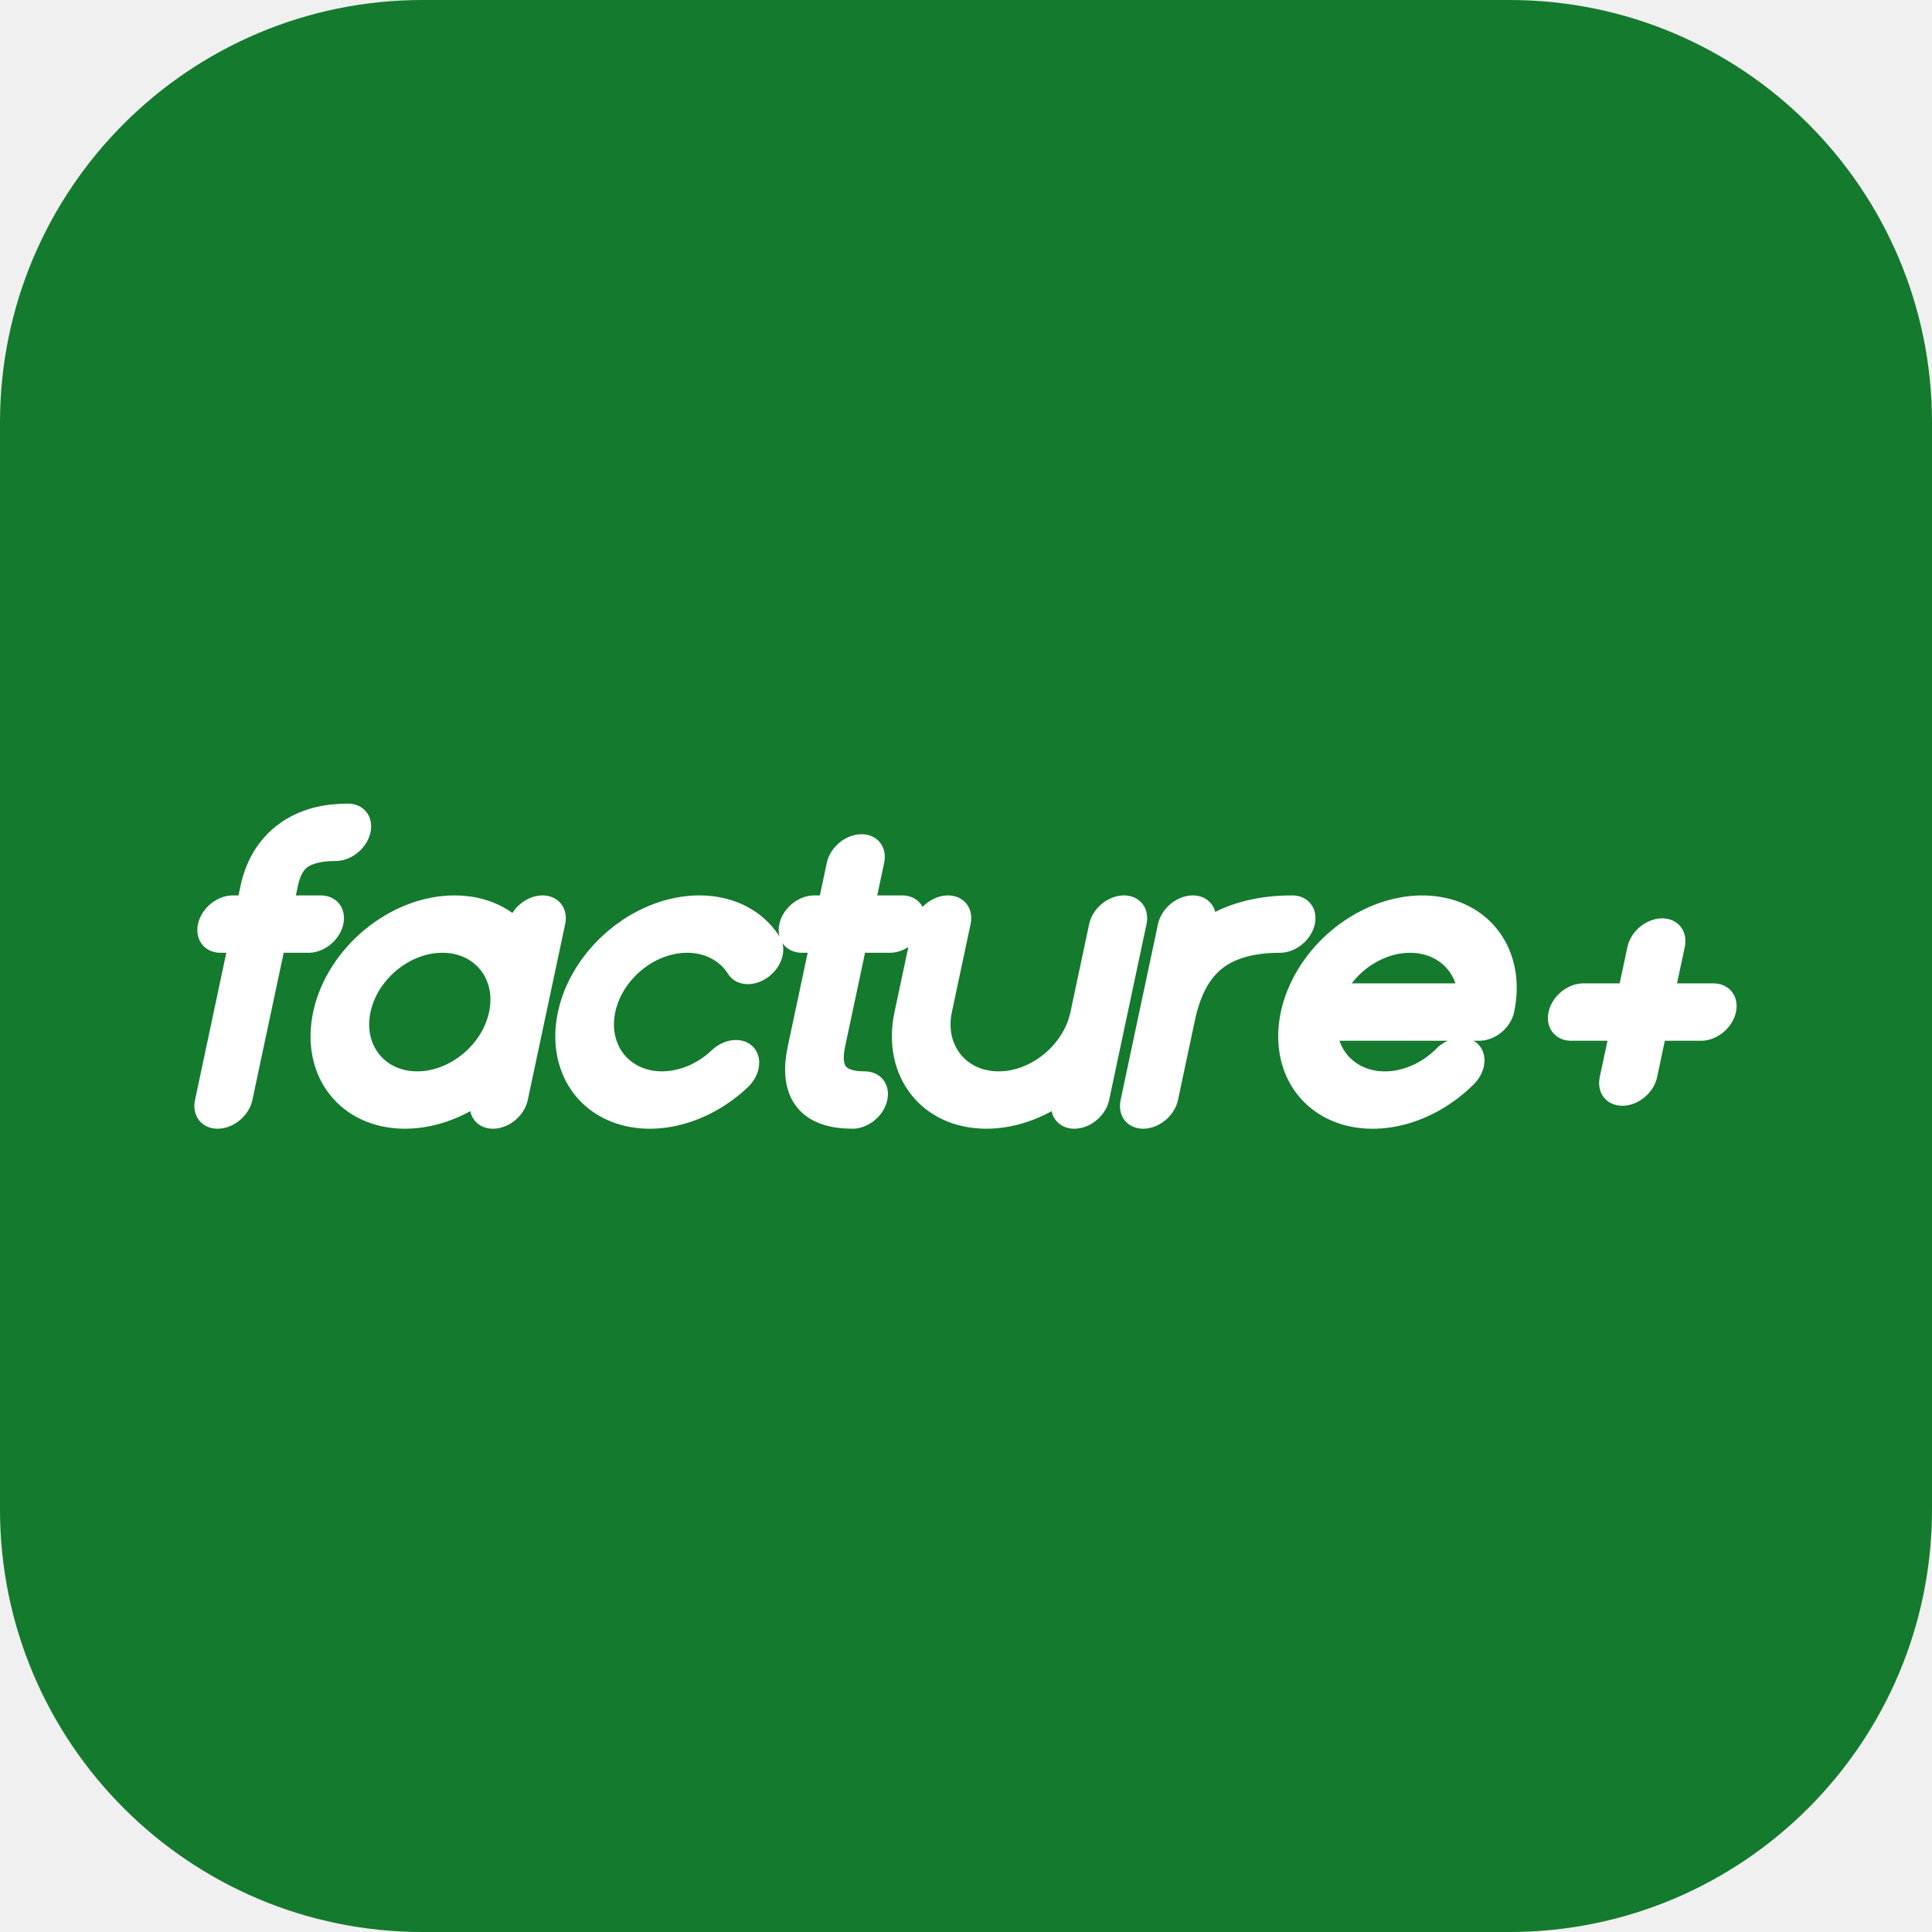
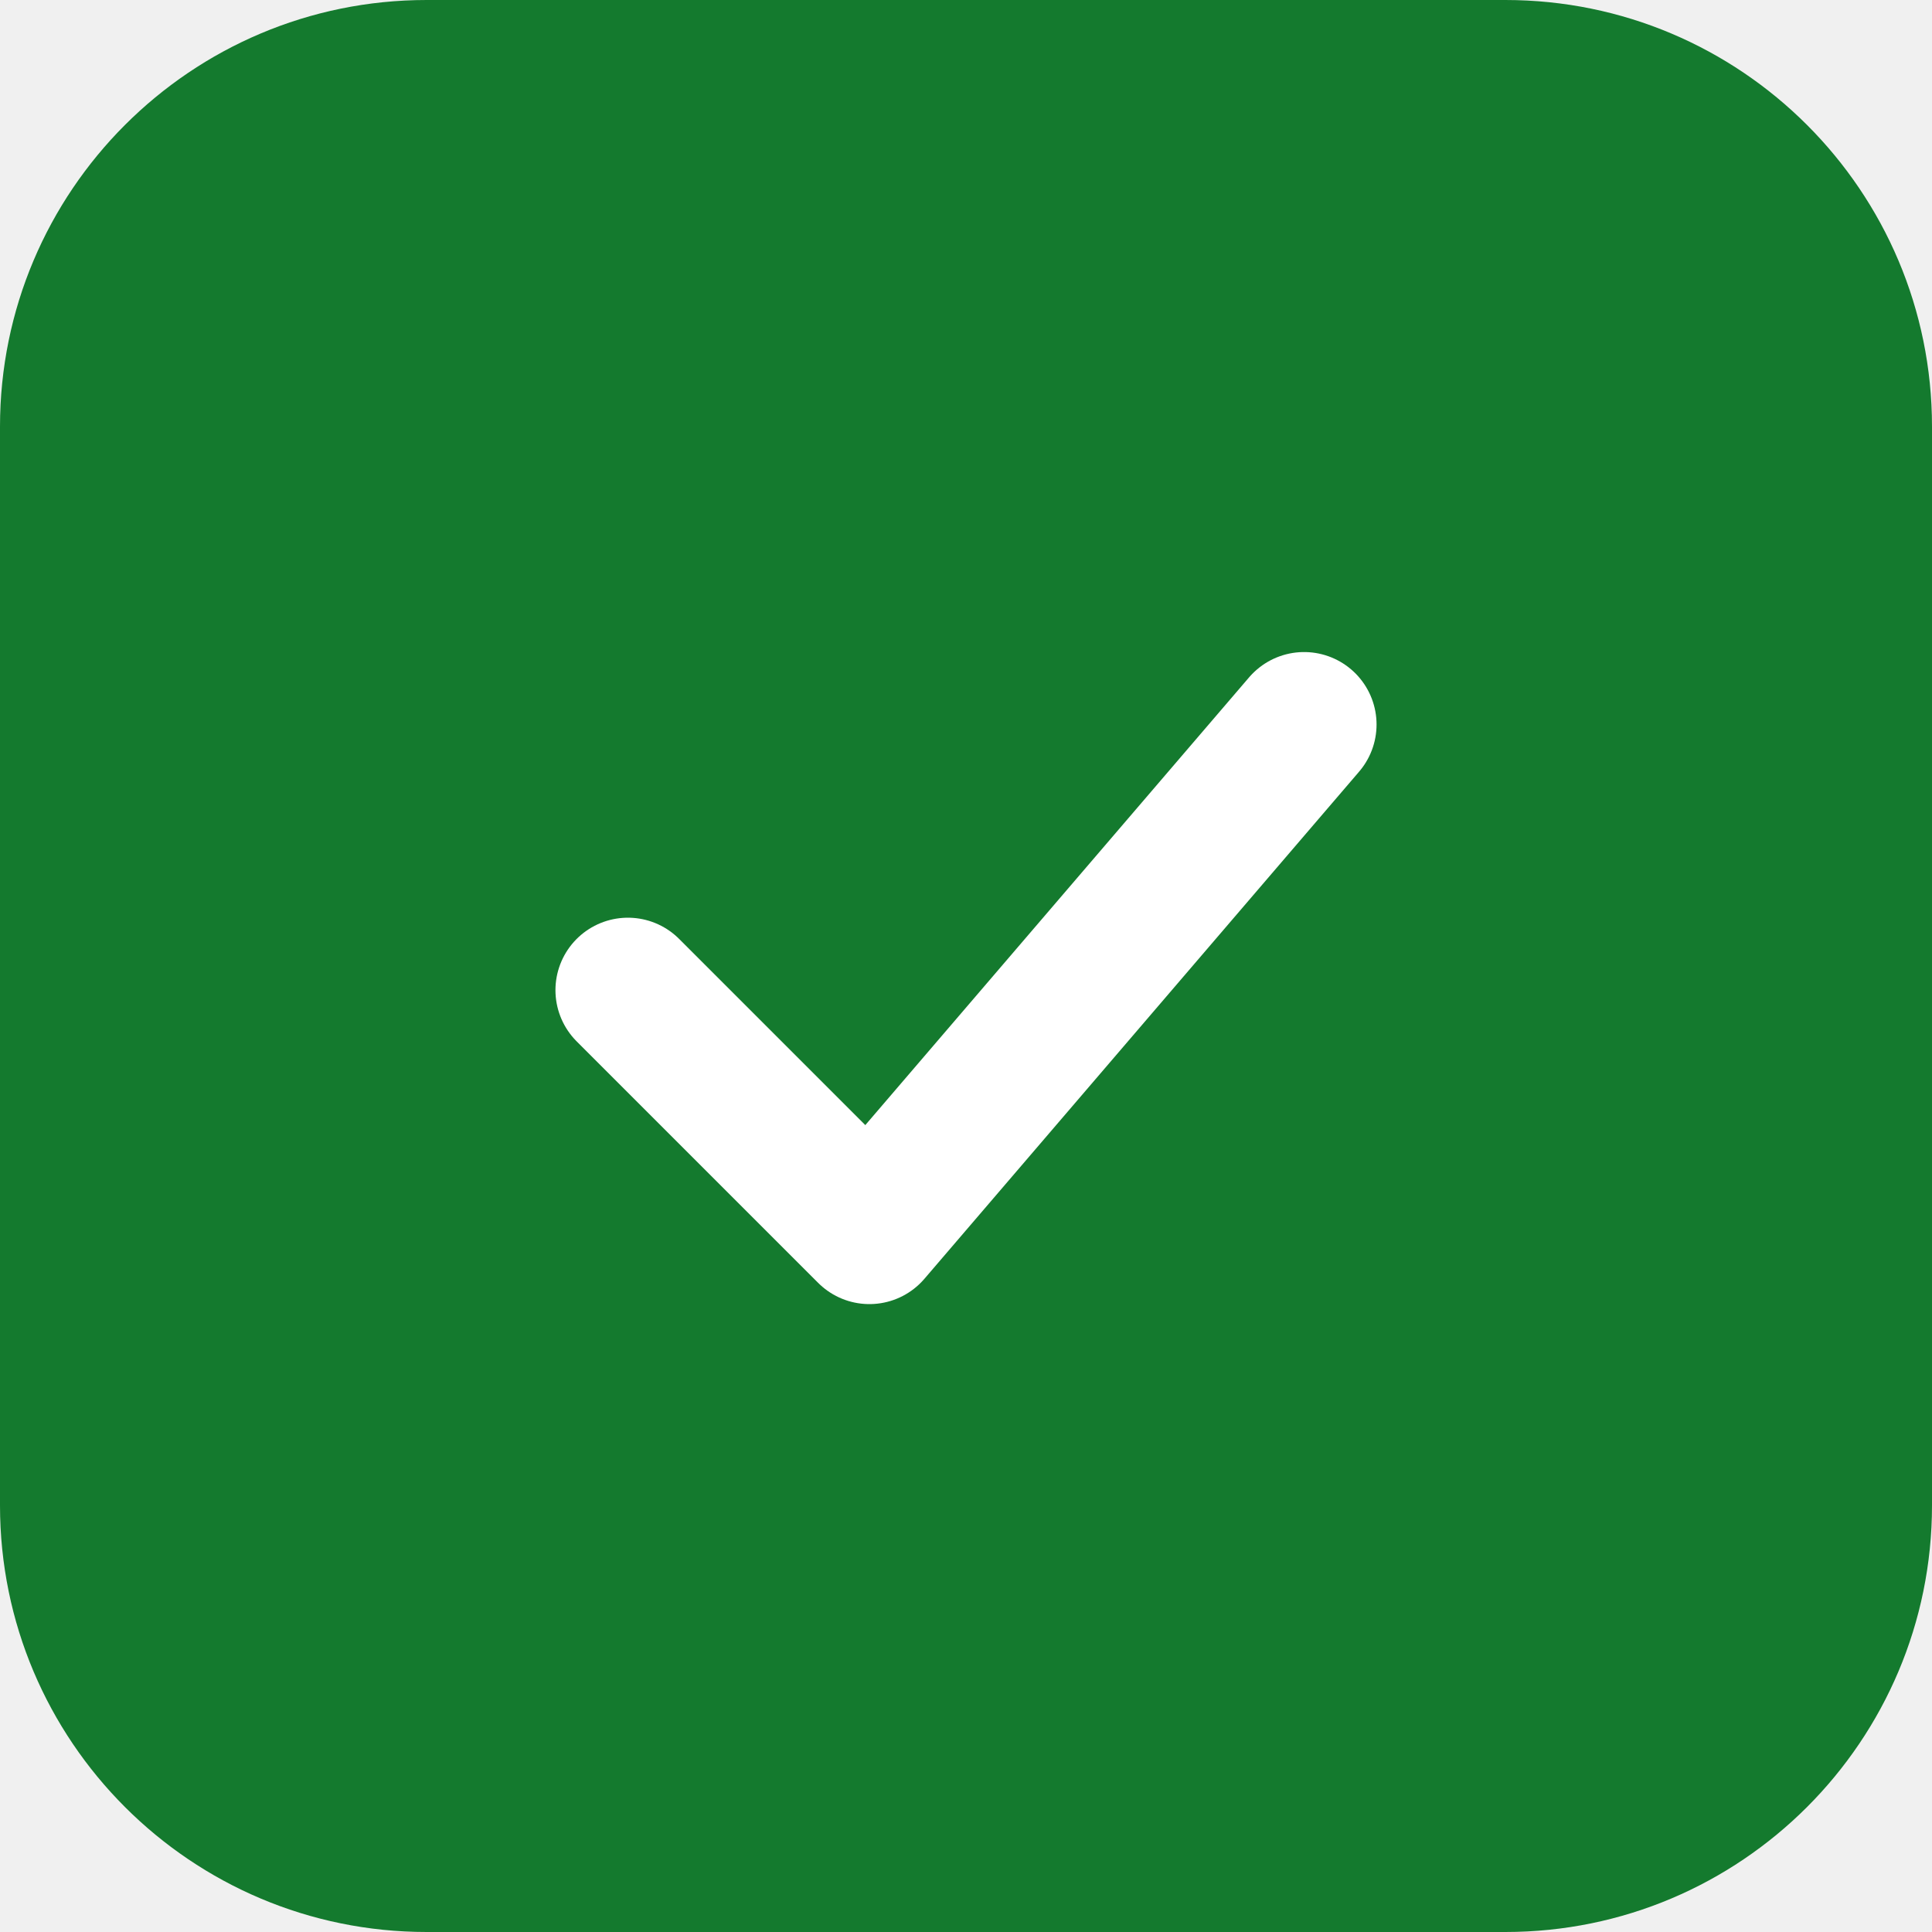
- <svg xmlns="http://www.w3.org/2000/svg" width="64" height="64" viewBox="0 0 64 64">
-   <rect width="64" height="64" rx="14" fill="#147A2E" />
-   <g transform="translate(6.65 36.44) scale(0.1267) skewX(-12)">
-     <path d="M6 0 V-56 Q6 -70 22 -70 M-3 -46 H20 M78 -46 V0 M78 -23 A23 23 0 1 0 32 -23 A23 23 0 1 0 78 -23 M136.6 -37.8 A23 23 0 1 0 136.6 -8.2 M158 -62 V-14 Q158 0 172 0 M149 -46 H172 M184 -46 V-23 A23 23 0 0 0 230 -23 V-46 M230 -46 V0 M248 -46 V0 M248 -21 Q248 -46 274 -46 M285 -23 H331 A23 23 0 1 0 326.1 -8.8 M355 -23 H389 M372 -40 V-6" fill="none" stroke="#fff" stroke-width="15" stroke-linecap="round" stroke-linejoin="round" />
-   </g>
+ <svg xmlns="http://www.w3.org/2000/svg" width="64" height="64" viewBox="0 0 24 24">
+   <rect width="24" height="24" rx="5.3" fill="#147A2E" />
+   <path transform="translate(4.8 4.8) scale(0.6)" d="M5 12.5L10 17.5L19 7" fill="none" stroke="#fff" stroke-width="3" stroke-linecap="round" stroke-linejoin="round" />
</svg>
